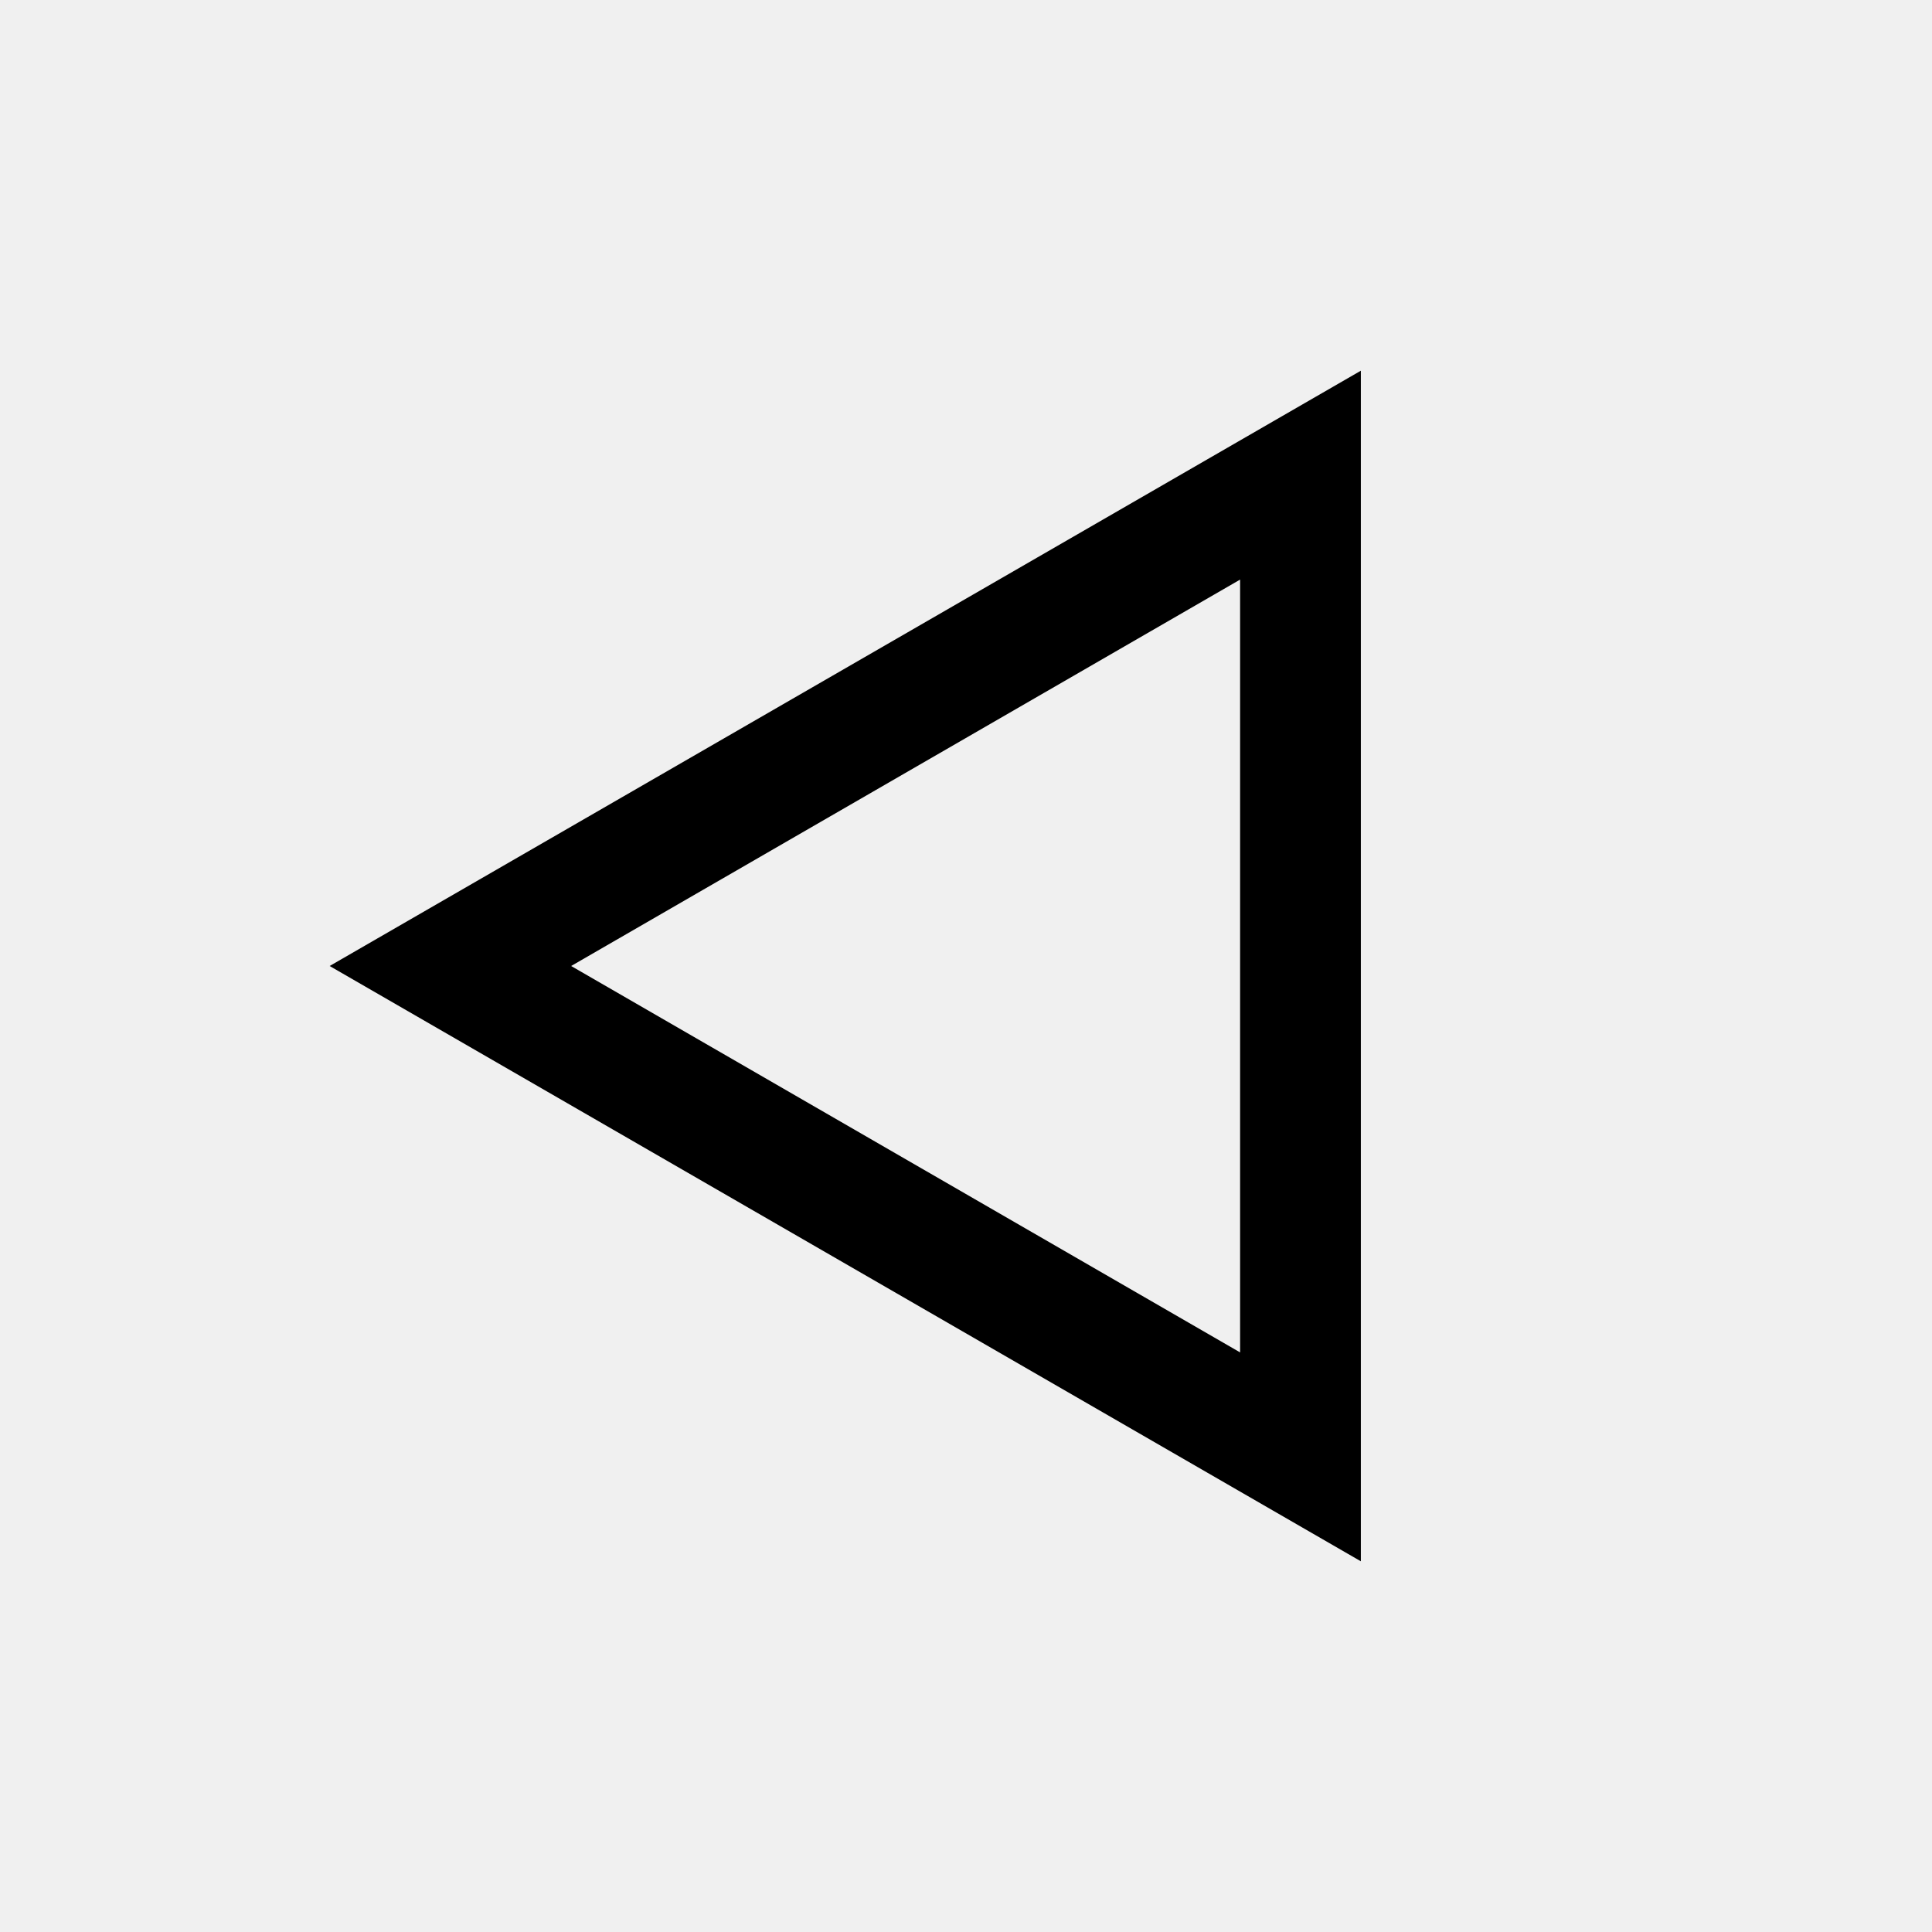
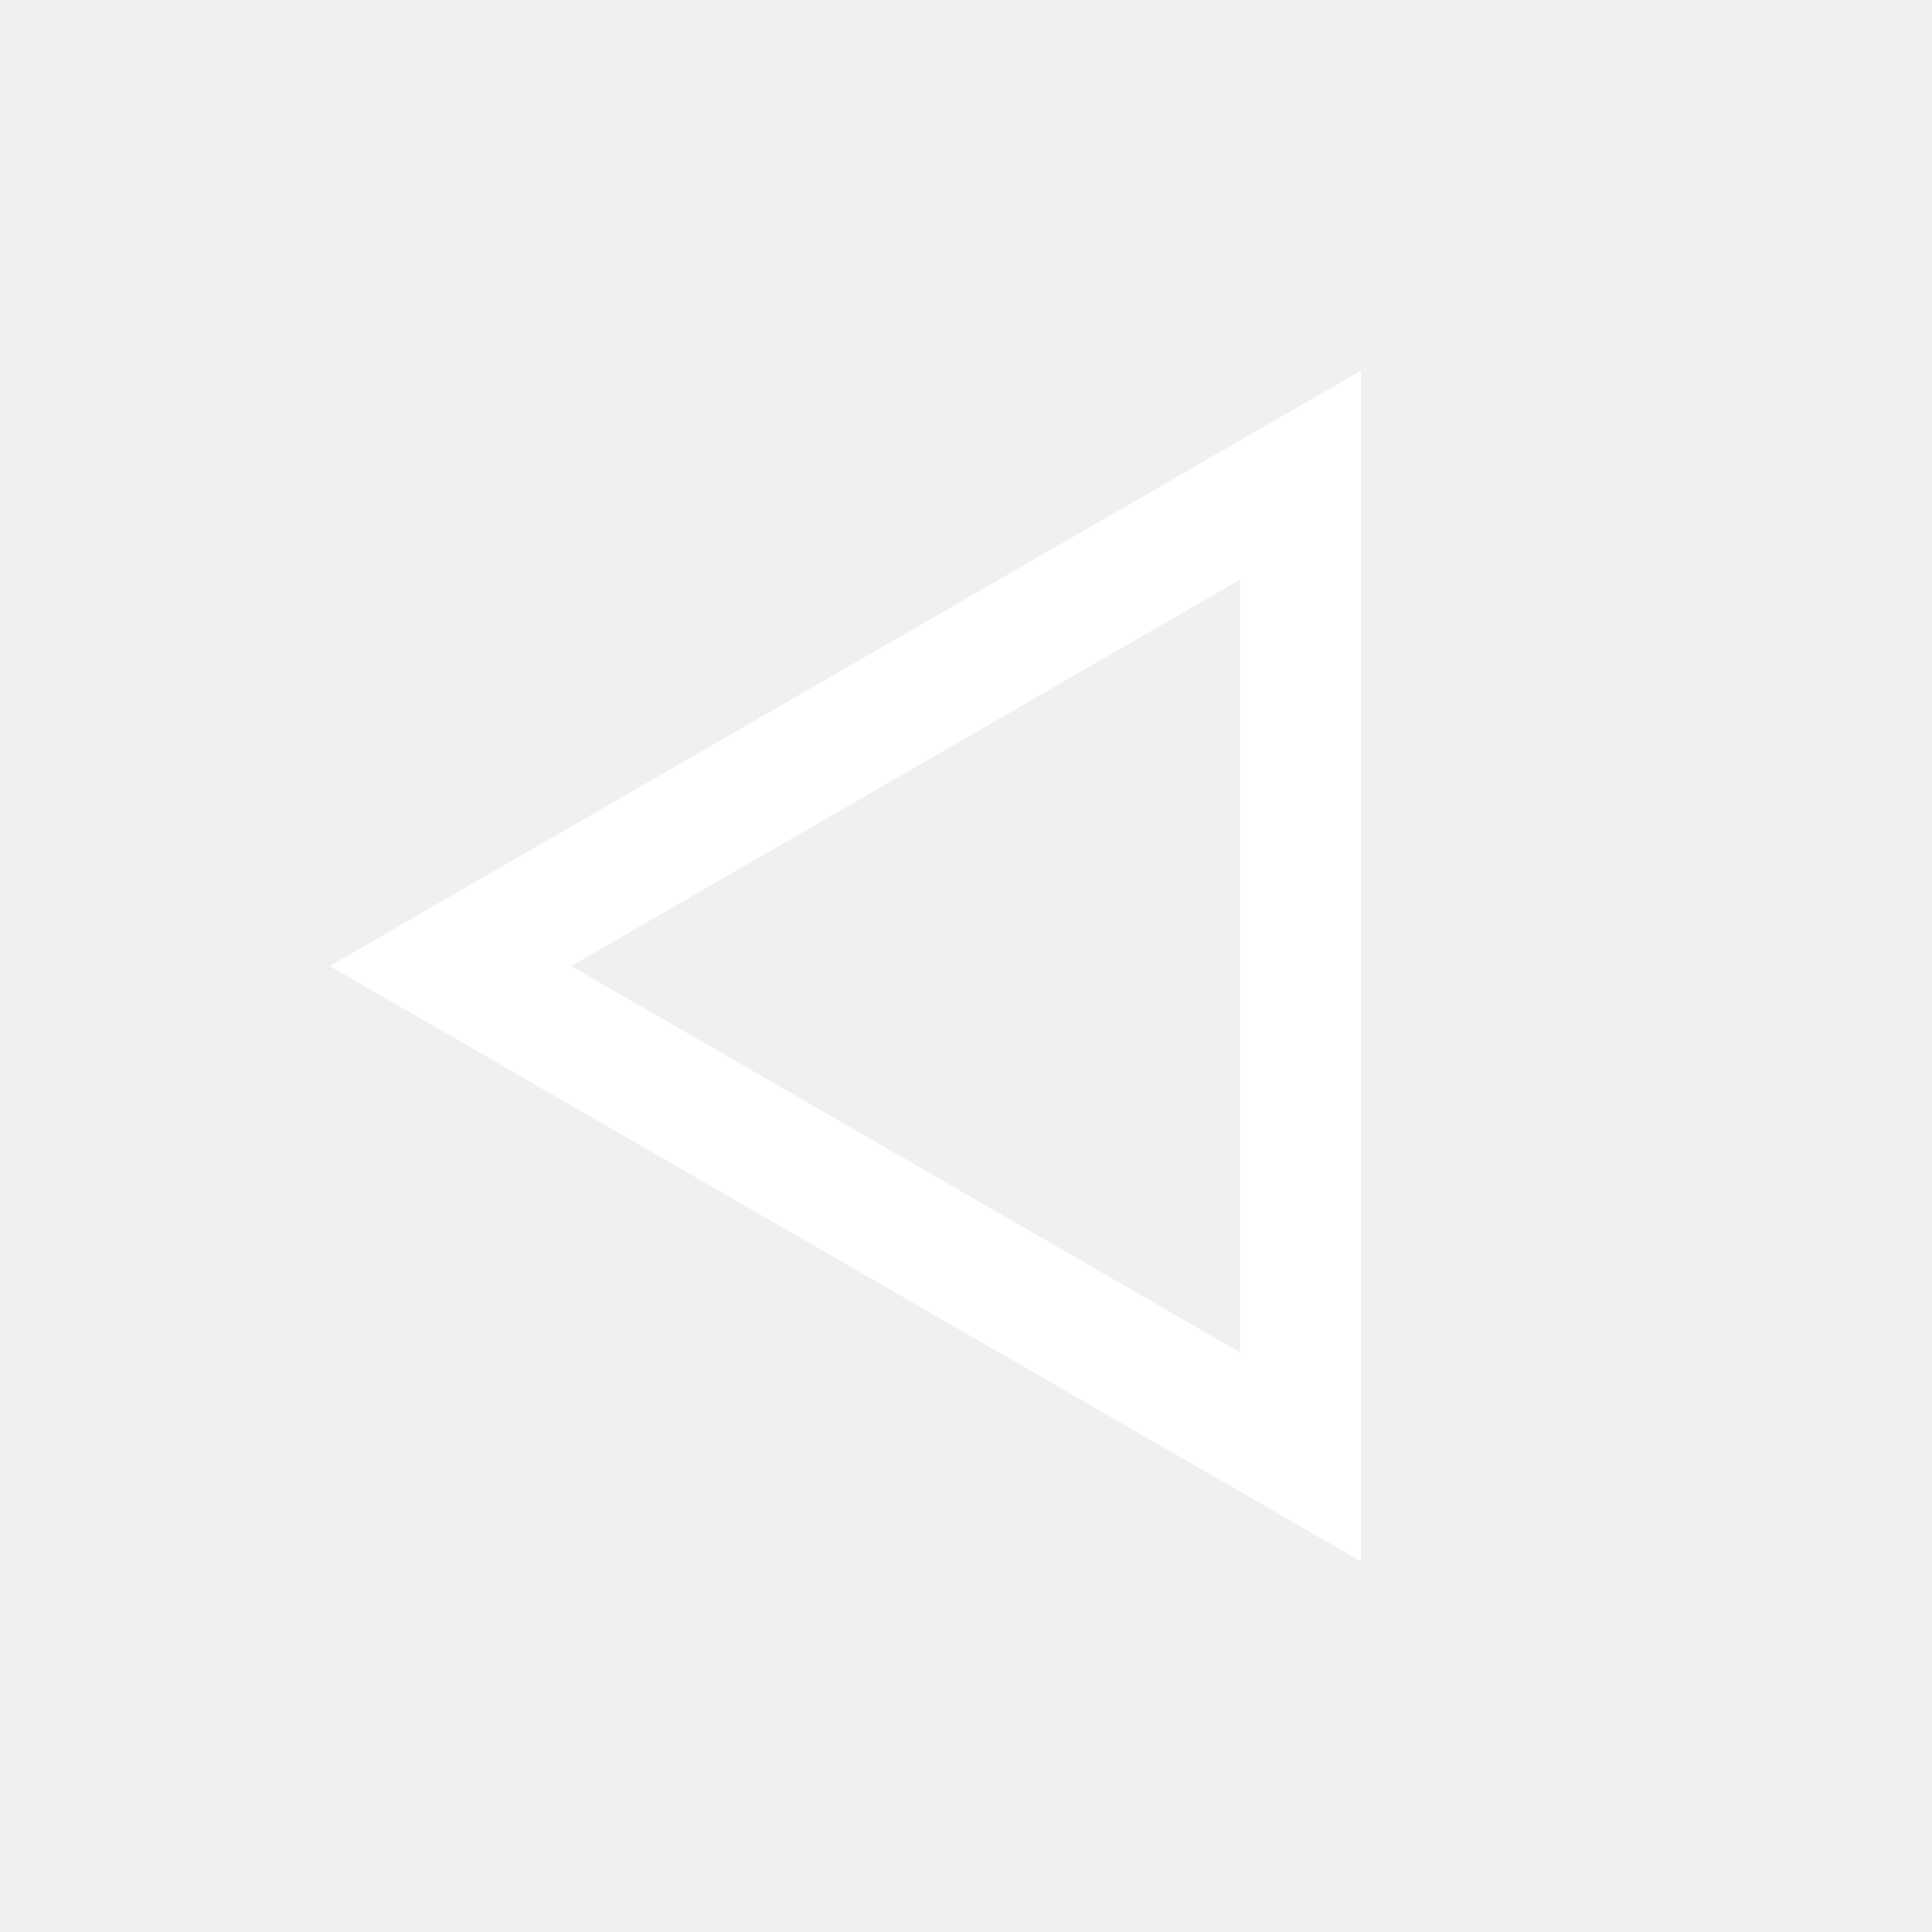
<svg xmlns="http://www.w3.org/2000/svg" width="32" height="32" viewBox="0 0 32 32">
-   <path d="M20.54,9.6V22.4L9.46,16,20.54,9.6m2-3.46L5.46,16l17.08,9.86V6.14Z" />
+   <path d="M20.54,9.6V22.4L9.46,16,20.54,9.6m2-3.46L5.46,16l17.08,9.86V6.14Z" style="fill:#fff" />
  <rect width="32" height="32" style="fill:none" />
</svg>
